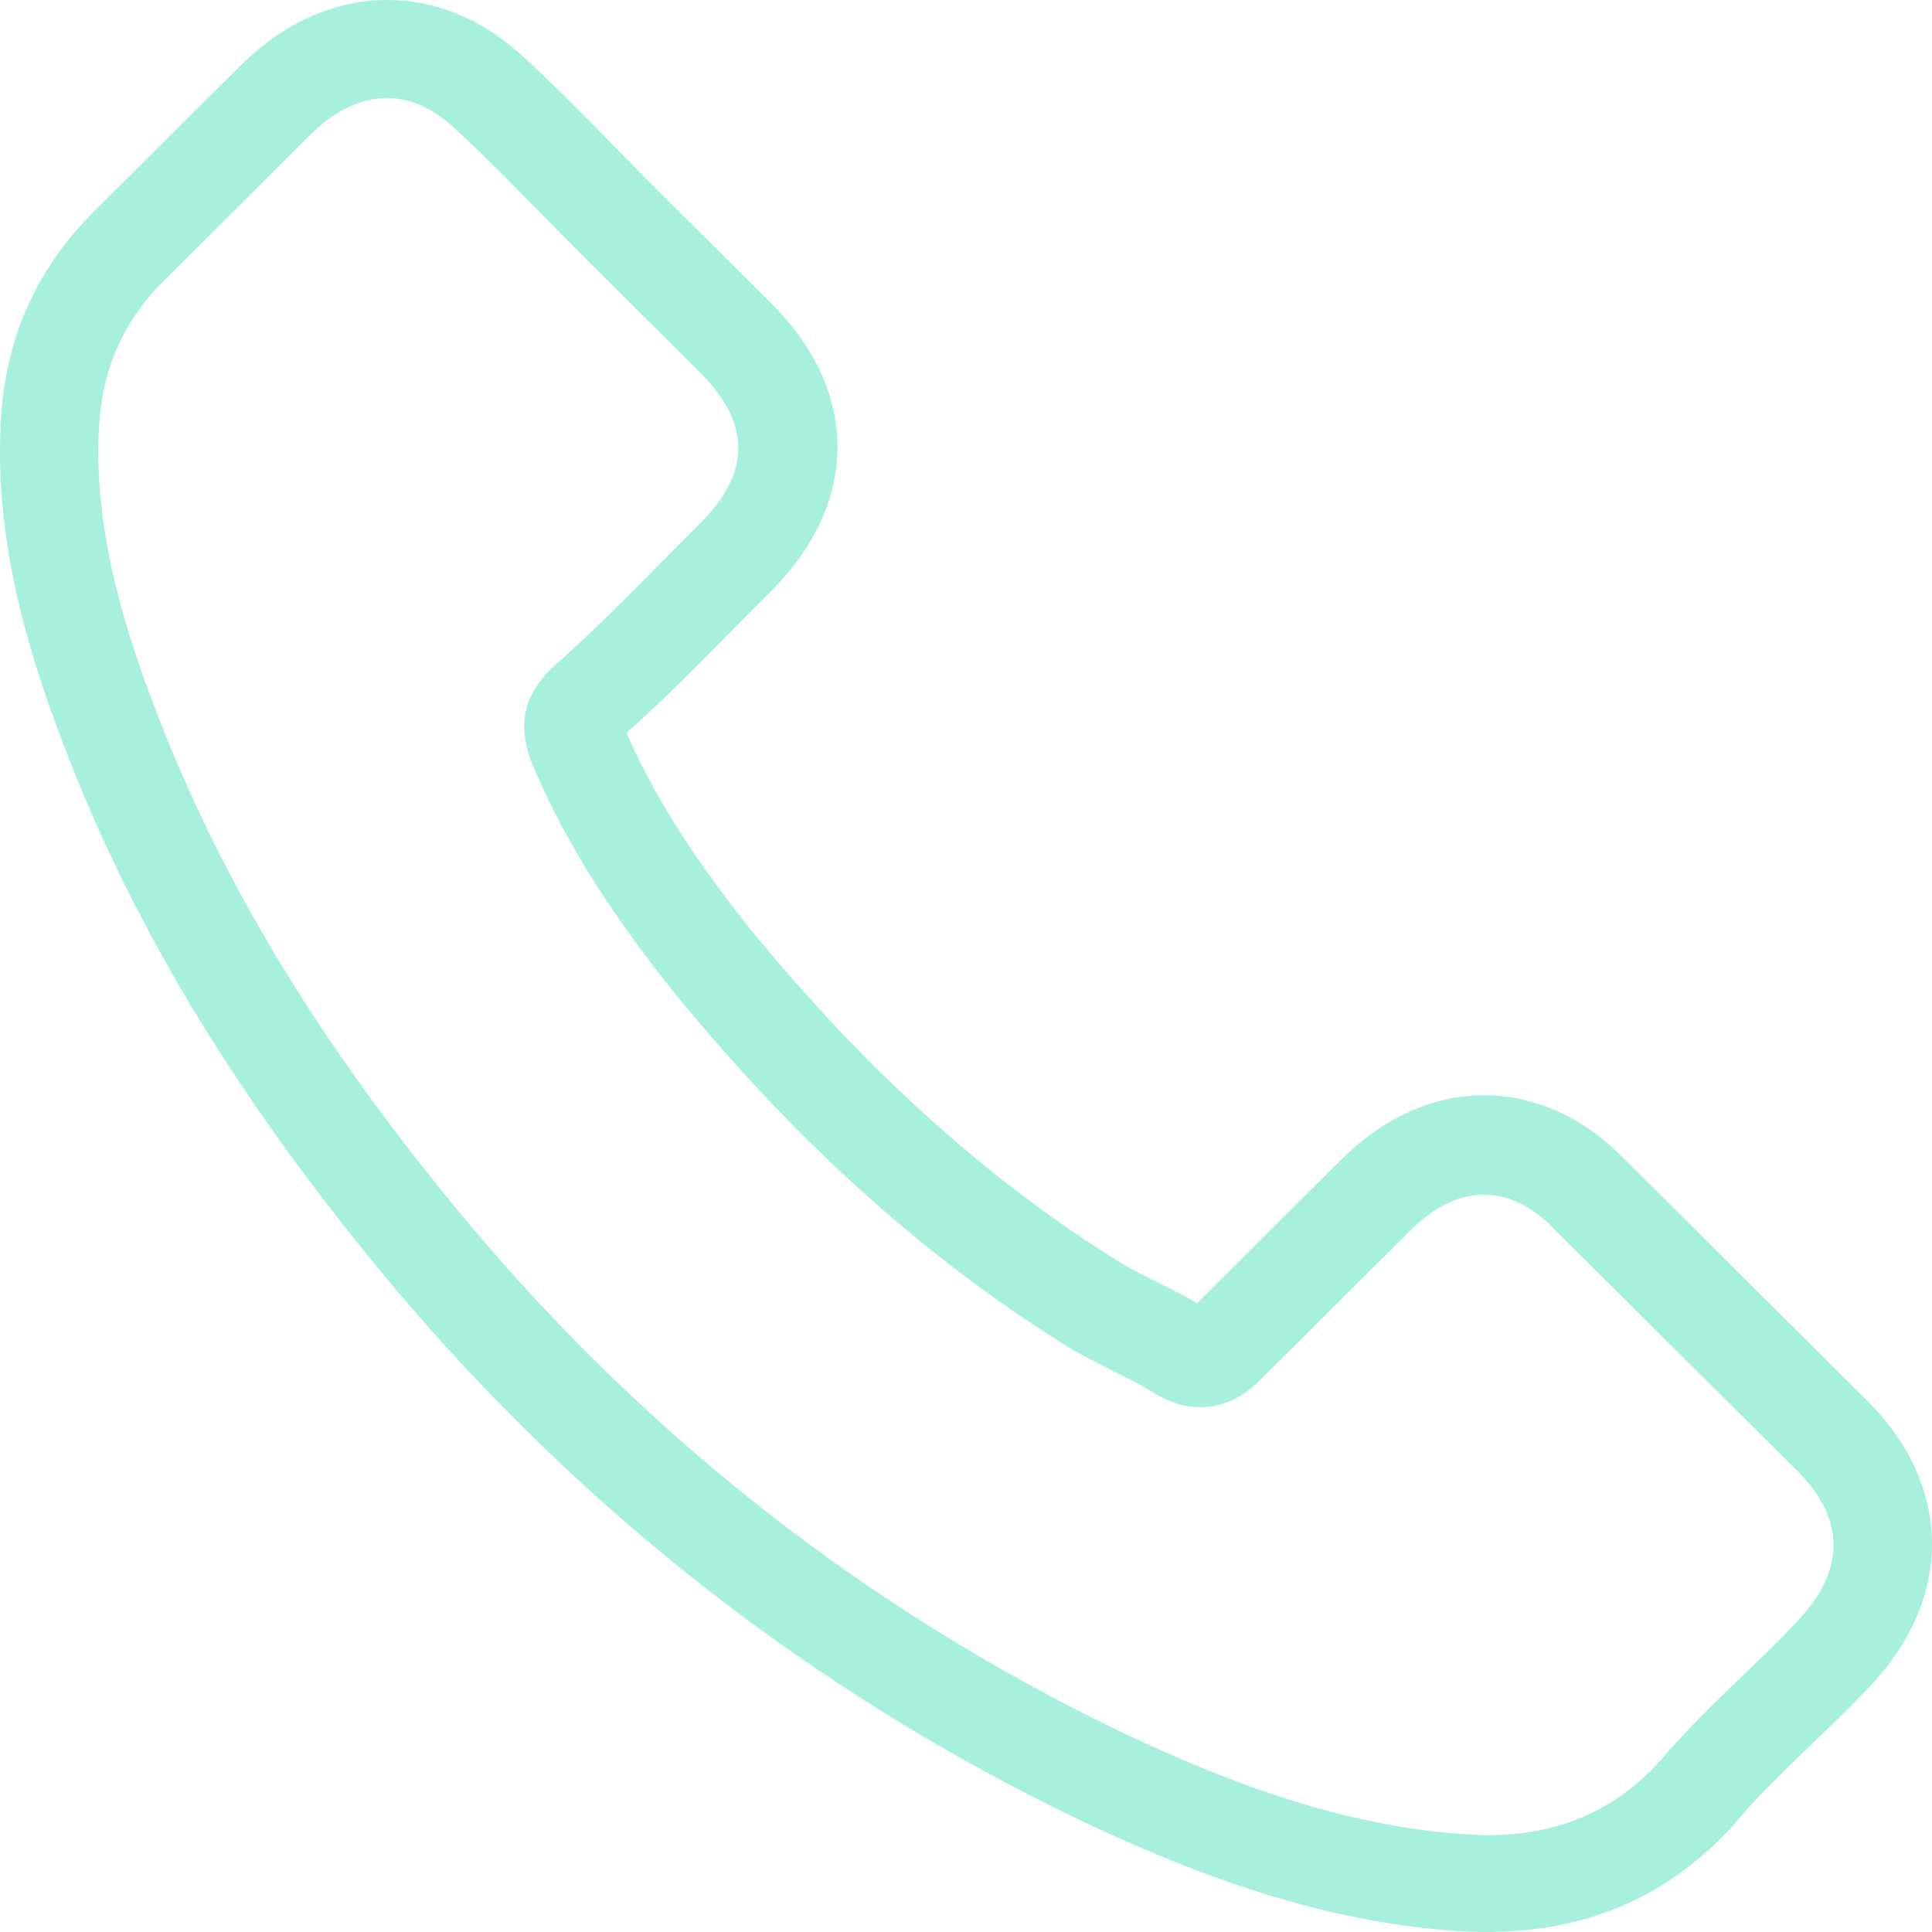
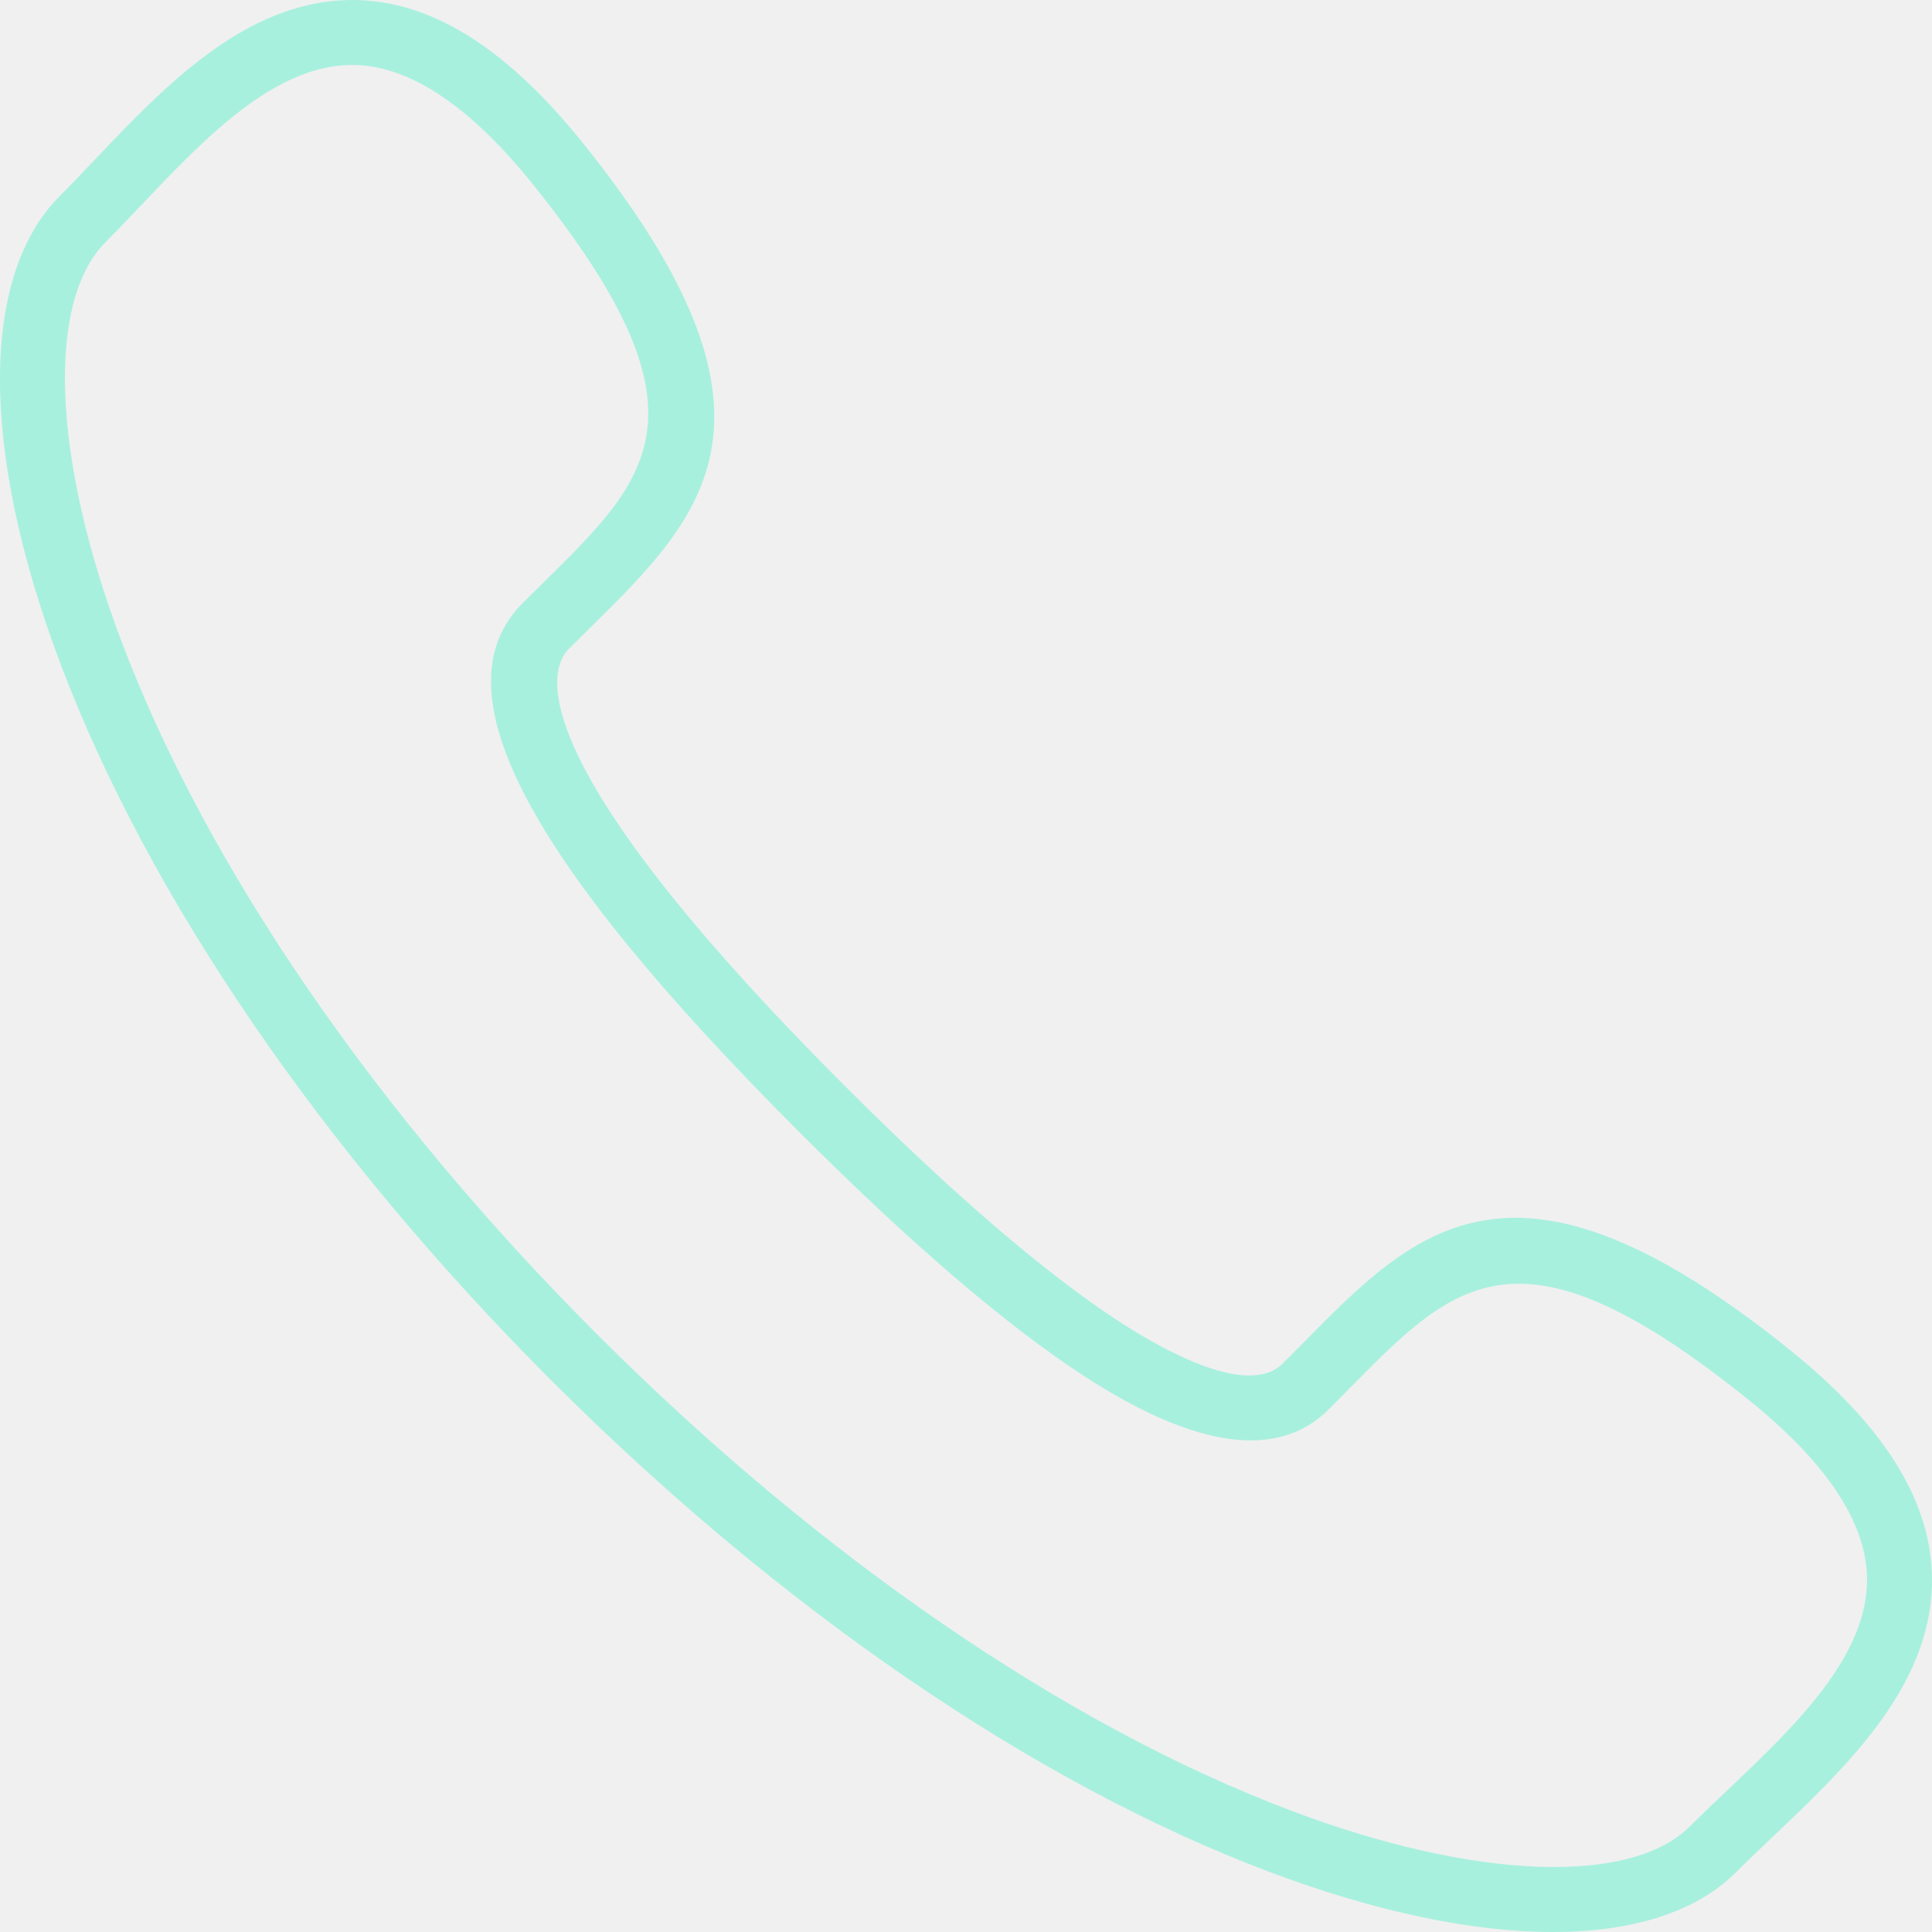
- <svg xmlns="http://www.w3.org/2000/svg" width="16px" height="16px" viewBox="0 0 16 16" version="1.1">
-   <defs />
-   <g id="Page-1" stroke="none" stroke-width="1" fill="none" fill-rule="evenodd">
-     <g id="Test-Task" transform="translate(-1270, -2073)">
-       <rect fill="#FFFFFF" x="0" y="0" width="1600" height="2220" />
-       <g id="footer" transform="translate(0, 2005)" fill="#A8F0DE" fill-rule="nonzero">
-         <g id="items" transform="translate(102, 63)">
-           <g id="5" transform="translate(1165, 0)">
-             <g id="phone" transform="translate(3, 0)">
-               <path d="M3.242,15.636 C4.826,17.522 6.733,19.007 8.91,20.058 C9.738,20.45 10.847,20.914 12.081,20.993 C12.158,20.997 12.231,21 12.308,21 C13.136,21 13.802,20.715 14.344,20.128 C14.348,20.125 14.354,20.118 14.358,20.111 C14.551,19.879 14.77,19.671 15,19.448 C15.156,19.299 15.316,19.143 15.469,18.984 C16.178,18.248 16.178,17.313 15.463,16.6 L13.462,14.608 C13.123,14.257 12.717,14.071 12.291,14.071 C11.865,14.071 11.456,14.257 11.106,14.605 L9.915,15.792 C9.805,15.729 9.692,15.672 9.585,15.619 C9.452,15.553 9.329,15.49 9.219,15.42 C8.134,14.734 7.149,13.839 6.208,12.688 C5.732,12.088 5.412,11.584 5.189,11.07 C5.502,10.789 5.795,10.494 6.078,10.205 C6.178,10.102 6.281,10 6.384,9.897 C6.743,9.539 6.936,9.124 6.936,8.703 C6.936,8.282 6.747,7.868 6.384,7.51 L5.392,6.522 C5.276,6.406 5.166,6.293 5.053,6.177 C4.833,5.952 4.603,5.719 4.377,5.511 C4.034,5.176 3.632,5 3.206,5 C2.783,5 2.377,5.176 2.021,5.514 L0.776,6.754 C0.324,7.205 0.067,7.752 0.014,8.385 C-0.049,9.177 0.097,10.019 0.477,11.037 C1.059,12.612 1.938,14.074 3.242,15.636 Z M0.826,8.455 C0.866,8.014 1.036,7.646 1.355,7.327 L2.593,6.094 C2.786,5.908 2.999,5.812 3.206,5.812 C3.409,5.812 3.615,5.908 3.805,6.101 C4.028,6.306 4.237,6.522 4.464,6.751 C4.577,6.867 4.693,6.983 4.81,7.102 L5.802,8.09 C6.008,8.295 6.114,8.504 6.114,8.71 C6.114,8.915 6.008,9.124 5.802,9.33 C5.698,9.433 5.595,9.539 5.492,9.642 C5.183,9.953 4.893,10.248 4.574,10.53 C4.567,10.537 4.564,10.54 4.557,10.547 C4.281,10.822 4.324,11.084 4.39,11.283 C4.394,11.293 4.397,11.299 4.4,11.309 C4.657,11.923 5.013,12.506 5.569,13.202 C6.567,14.429 7.619,15.38 8.777,16.113 C8.92,16.206 9.073,16.279 9.216,16.352 C9.349,16.418 9.472,16.481 9.582,16.551 C9.595,16.557 9.605,16.564 9.619,16.571 C9.728,16.627 9.835,16.654 9.941,16.654 C10.208,16.654 10.381,16.484 10.437,16.428 L11.682,15.188 C11.875,14.996 12.085,14.893 12.291,14.893 C12.544,14.893 12.75,15.049 12.88,15.188 L14.887,17.184 C15.286,17.582 15.283,18.013 14.877,18.434 C14.737,18.583 14.591,18.726 14.434,18.875 C14.201,19.1 13.958,19.332 13.739,19.594 C13.356,20.005 12.9,20.198 12.311,20.198 C12.254,20.198 12.194,20.194 12.138,20.191 C11.046,20.121 10.031,19.697 9.269,19.336 C7.199,18.338 5.382,16.922 3.875,15.125 C2.633,13.637 1.798,12.251 1.246,10.765 C0.903,9.854 0.773,9.121 0.826,8.455 Z" id="icon_phone" />
-             </g>
-           </g>
-         </g>
-       </g>
-     </g>
+ <svg xmlns="http://www.w3.org/2000/svg" version="1.1" id="Capa_1" x="0px" y="0px" viewBox="0 0 29.731 29.731" style="enable-background:new 0 0 29.731 29.731;" xml:space="preserve" width="16px" height="16px">
+   <g>
+     <path d="M23.895,29.731c-1.237,0-2.731-0.31-4.374-0.93c-3.602-1.358-7.521-4.042-11.035-7.556   c-3.515-3.515-6.199-7.435-7.558-11.037C-0.307,6.933-0.31,4.245,0.921,3.015c0.177-0.177,0.357-0.367,0.543-0.563   c1.123-1.181,2.392-2.51,4.074-2.45C6.697,0.05,7.82,0.77,8.97,2.201c3.398,4.226,1.866,5.732,0.093,7.478l-0.313,0.31   c-0.29,0.29-0.838,1.633,4.26,6.731c1.664,1.664,3.083,2.882,4.217,3.619c0.714,0.464,1.991,1.166,2.515,0.642l0.315-0.318   c1.744-1.769,3.25-3.296,7.473,0.099c1.431,1.15,2.15,2.272,2.198,3.433c0.069,1.681-1.27,2.953-2.452,4.075   c-0.195,0.186-0.385,0.366-0.562,0.542C26.103,29.424,25.126,29.731,23.895,29.731z M5.418,1C4.223,1,3.144,2.136,2.189,3.141   C1.997,3.343,1.811,3.539,1.628,3.722C0.711,4.638,0.804,7.045,1.864,9.856c1.31,3.472,3.913,7.266,7.33,10.683   c3.416,3.415,7.208,6.018,10.681,7.327c2.811,1.062,5.218,1.152,6.133,0.237c0.183-0.183,0.379-0.369,0.581-0.56   c1.027-0.976,2.192-2.082,2.141-3.309c-0.035-0.843-0.649-1.75-1.825-2.695c-3.519-2.83-4.503-1.831-6.135-0.176l-0.32,0.323   c-0.78,0.781-2.047,0.608-3.767-0.51c-1.193-0.776-2.667-2.038-4.379-3.751c-4.231-4.23-5.584-6.819-4.26-8.146l0.319-0.315   c1.659-1.632,2.66-2.617-0.171-6.138C7.245,1.651,6.339,1.037,5.496,1.001C5.47,1,5.444,1,5.418,1z" fill="#a8f0de" />
  </g>
+   <g>
+ </g>
+   <g>
+ </g>
+   <g>
+ </g>
+   <g>
+ </g>
+   <g>
+ </g>
+   <g>
+ </g>
+   <g>
+ </g>
+   <g>
+ </g>
+   <g>
+ </g>
+   <g>
+ </g>
+   <g>
+ </g>
+   <g>
+ </g>
+   <g>
+ </g>
+   <g>
+ </g>
+   <g>
+ </g>
</svg>
